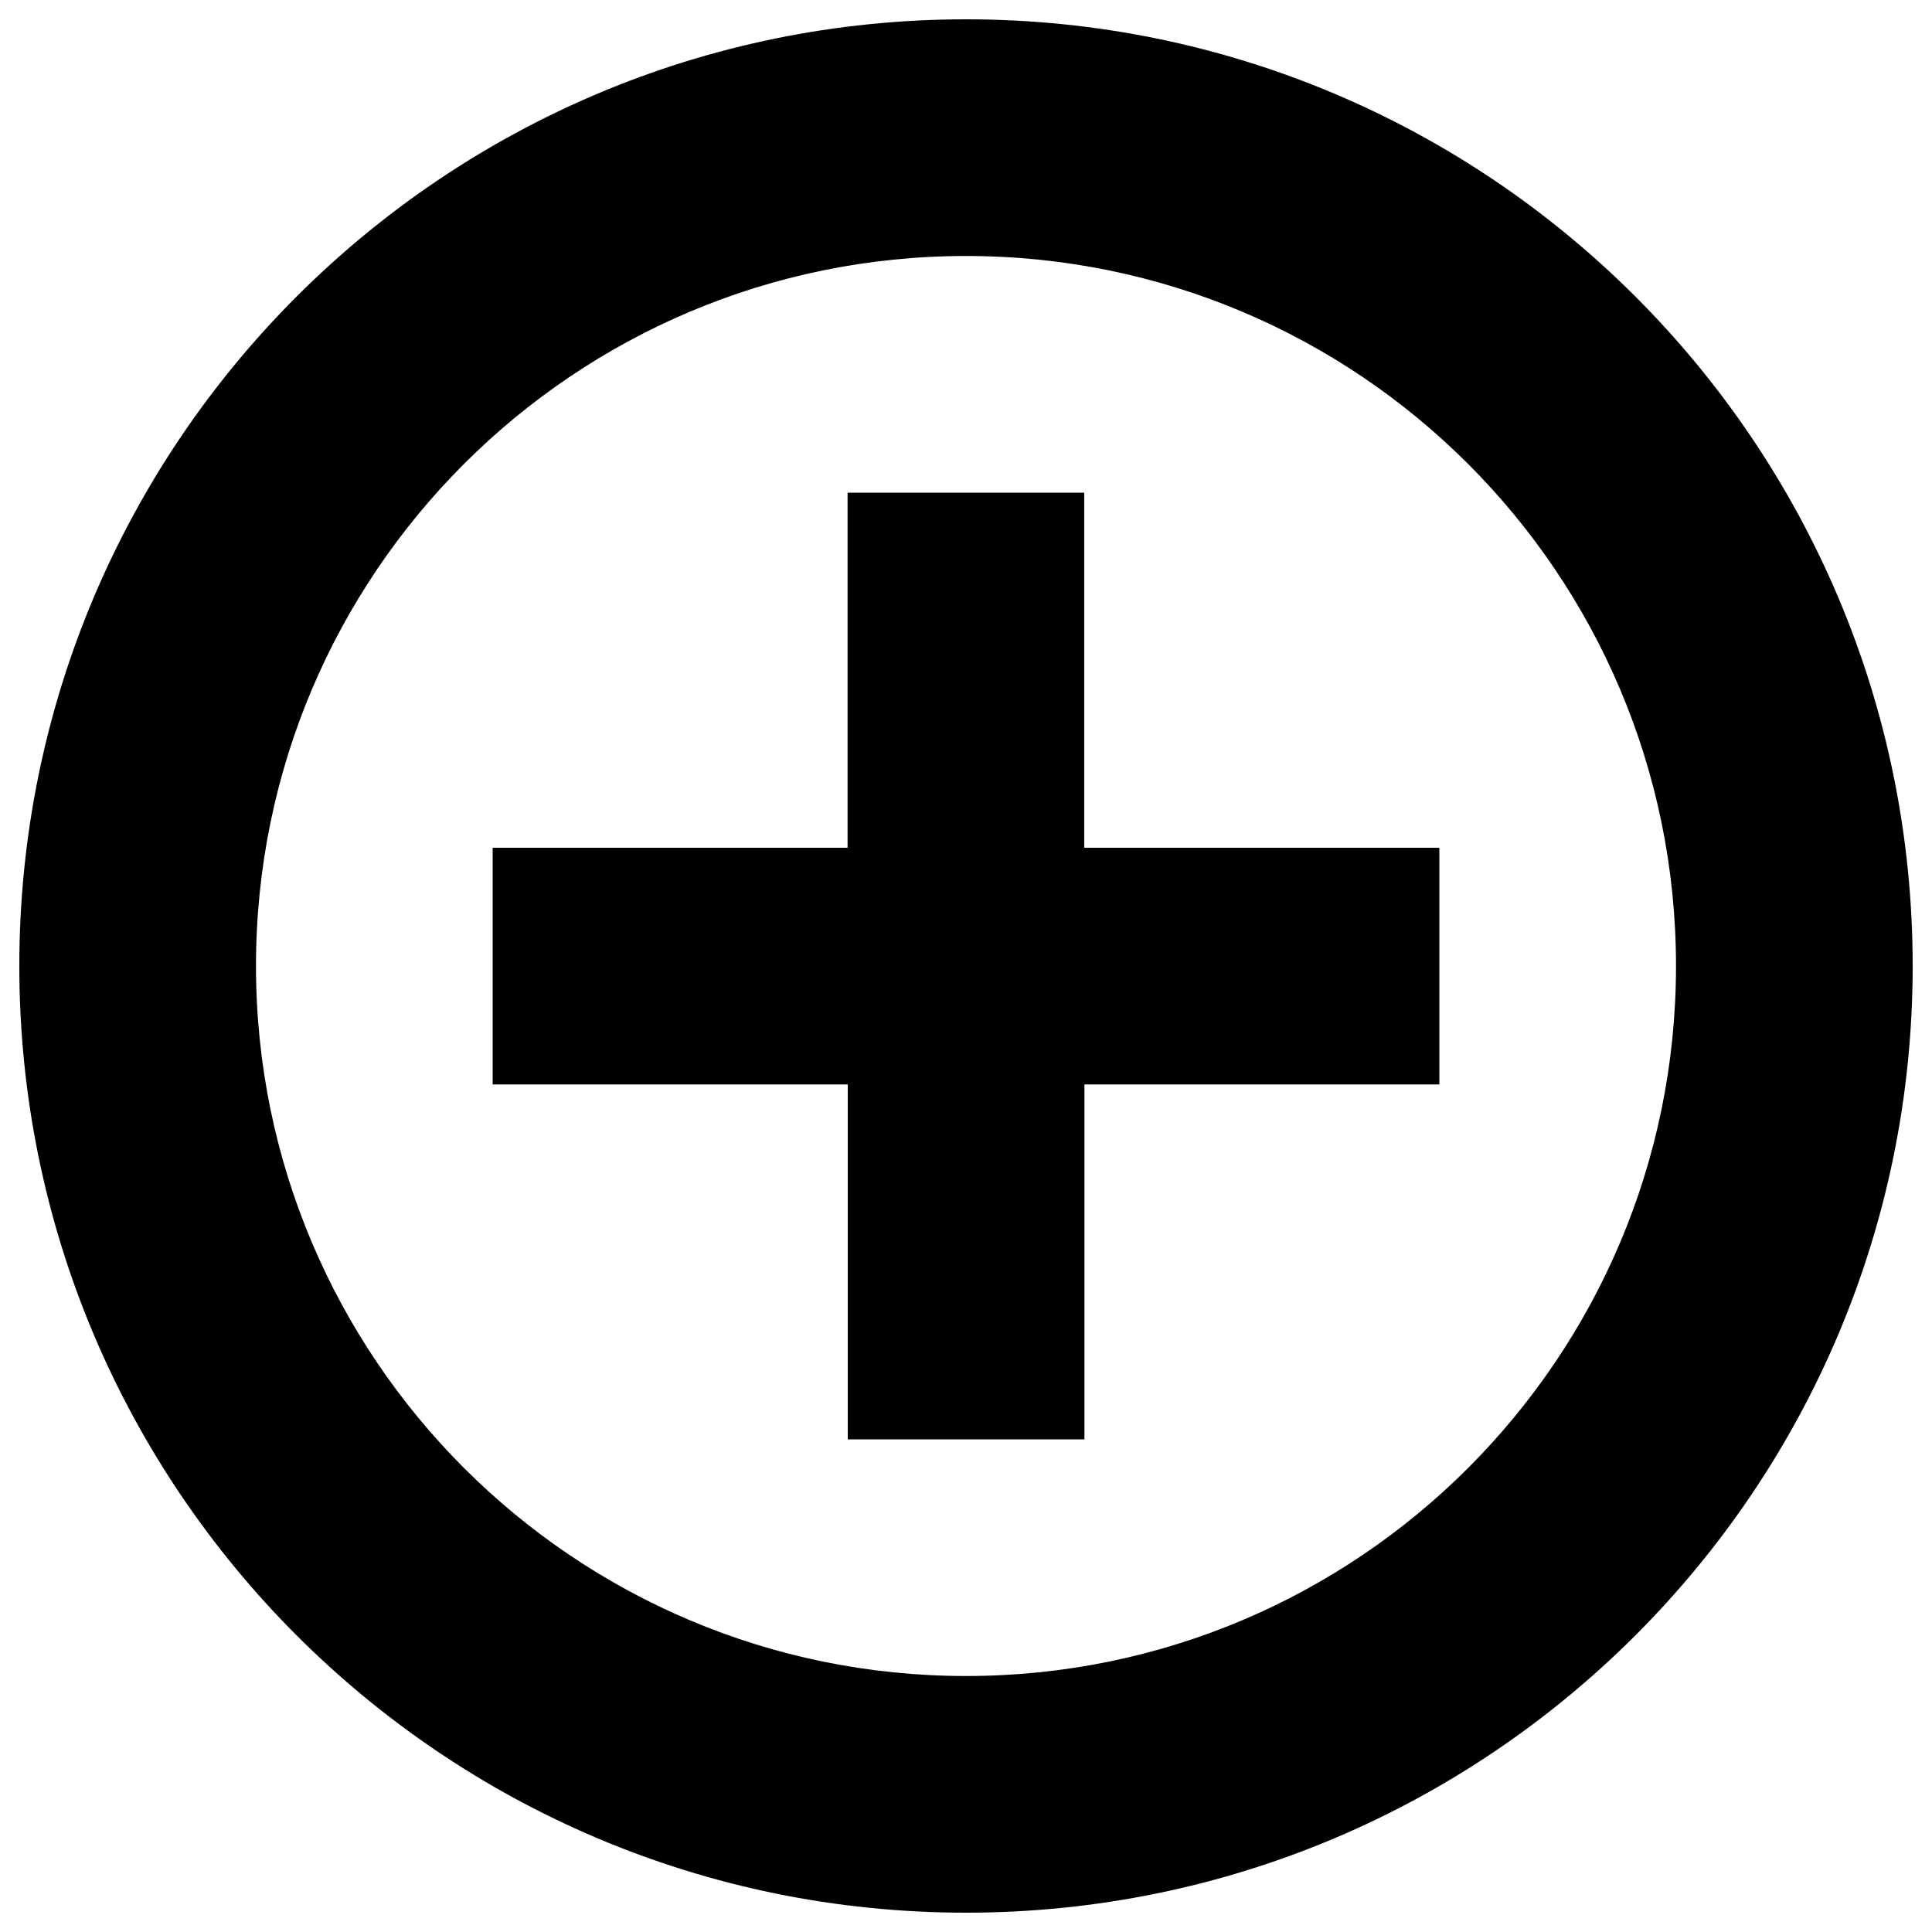
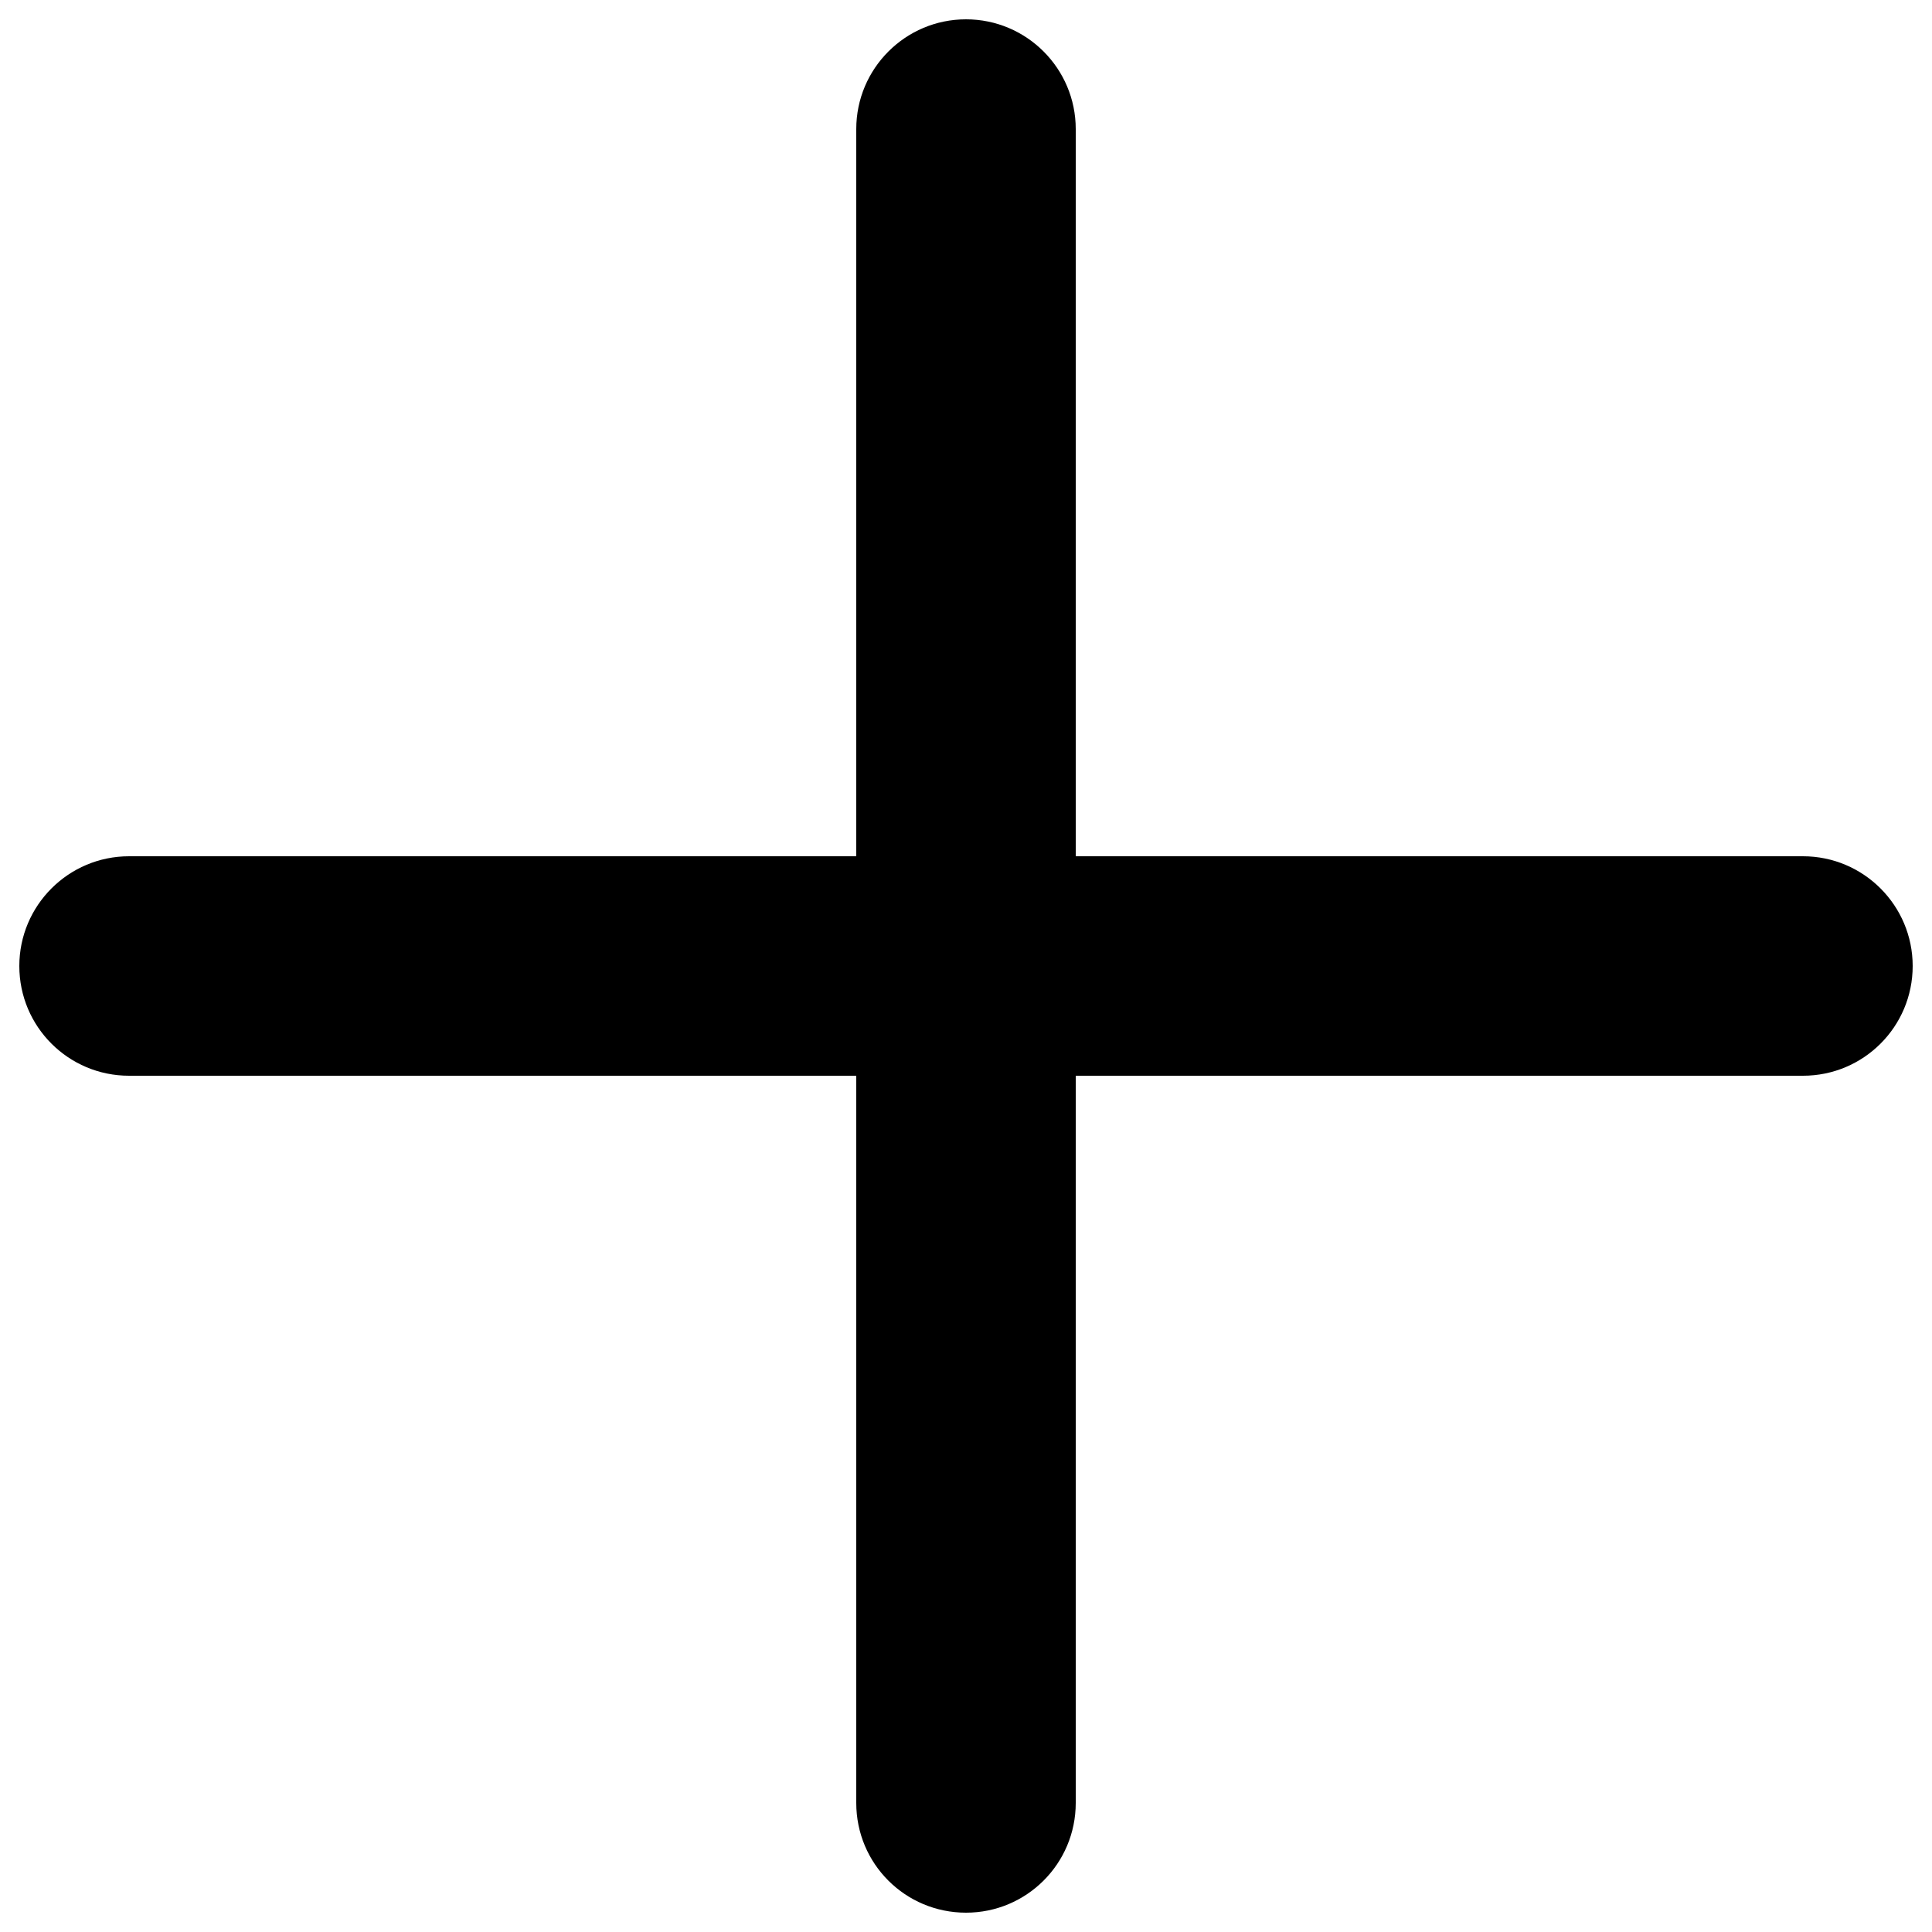
<svg xmlns="http://www.w3.org/2000/svg" version="1.1" x="0px" y="0px" viewBox="0 0 1000 1000" enable-background="new 0 0 1000 1000" xml:space="preserve">
  <g>
-     <path d="M500,990C229.4,990,10,770.6,10,500C10,229.3,229.4,10,500,10c270.6,0,490,219.3,490,490C990,770.6,770.6,990,500,990z M500,132.5C297.1,132.5,132.5,297,132.5,500c0,202.9,164.6,367.5,367.5,367.5c203,0,367.5-164.6,367.5-367.5C867.5,297,703,132.5,500,132.5L500,132.5z M561.3,745H438.8V561.3H255V438.8h183.7V255h122.5v183.8H745v122.5H561.3V745L561.3,745z" />
+     <g>
+       <g id="Plus">
+         <g>
+           <path d="M933.2,443.2H556.8V66.8c0-31.3-25.4-56.8-56.8-56.8s-56.8,25.5-56.8,56.8v376.4H66.8C35.4,443.2,10,468.7,10,500c0,31.4,25.4,56.8,56.8,56.8h376.4v376.4c0,31.5,25.4,56.8,56.8,56.8s56.8-25.4,56.8-56.8V556.8h376.4c31.4,0,56.8-25.4,56.8-56.8C990,468.7,964.6,443.2,933.2,443.2z" />
+         </g>
+       </g>
+     </g>
+     <g />
+     <g />
+     <g />
+     <g />
+     <g />
+     <g />
+     <g />
+     <g />
+     <g />
+     <g />
+     <g />
+     <g />
+     <g />
+     <g />
+     <g />
  </g>
</svg>
